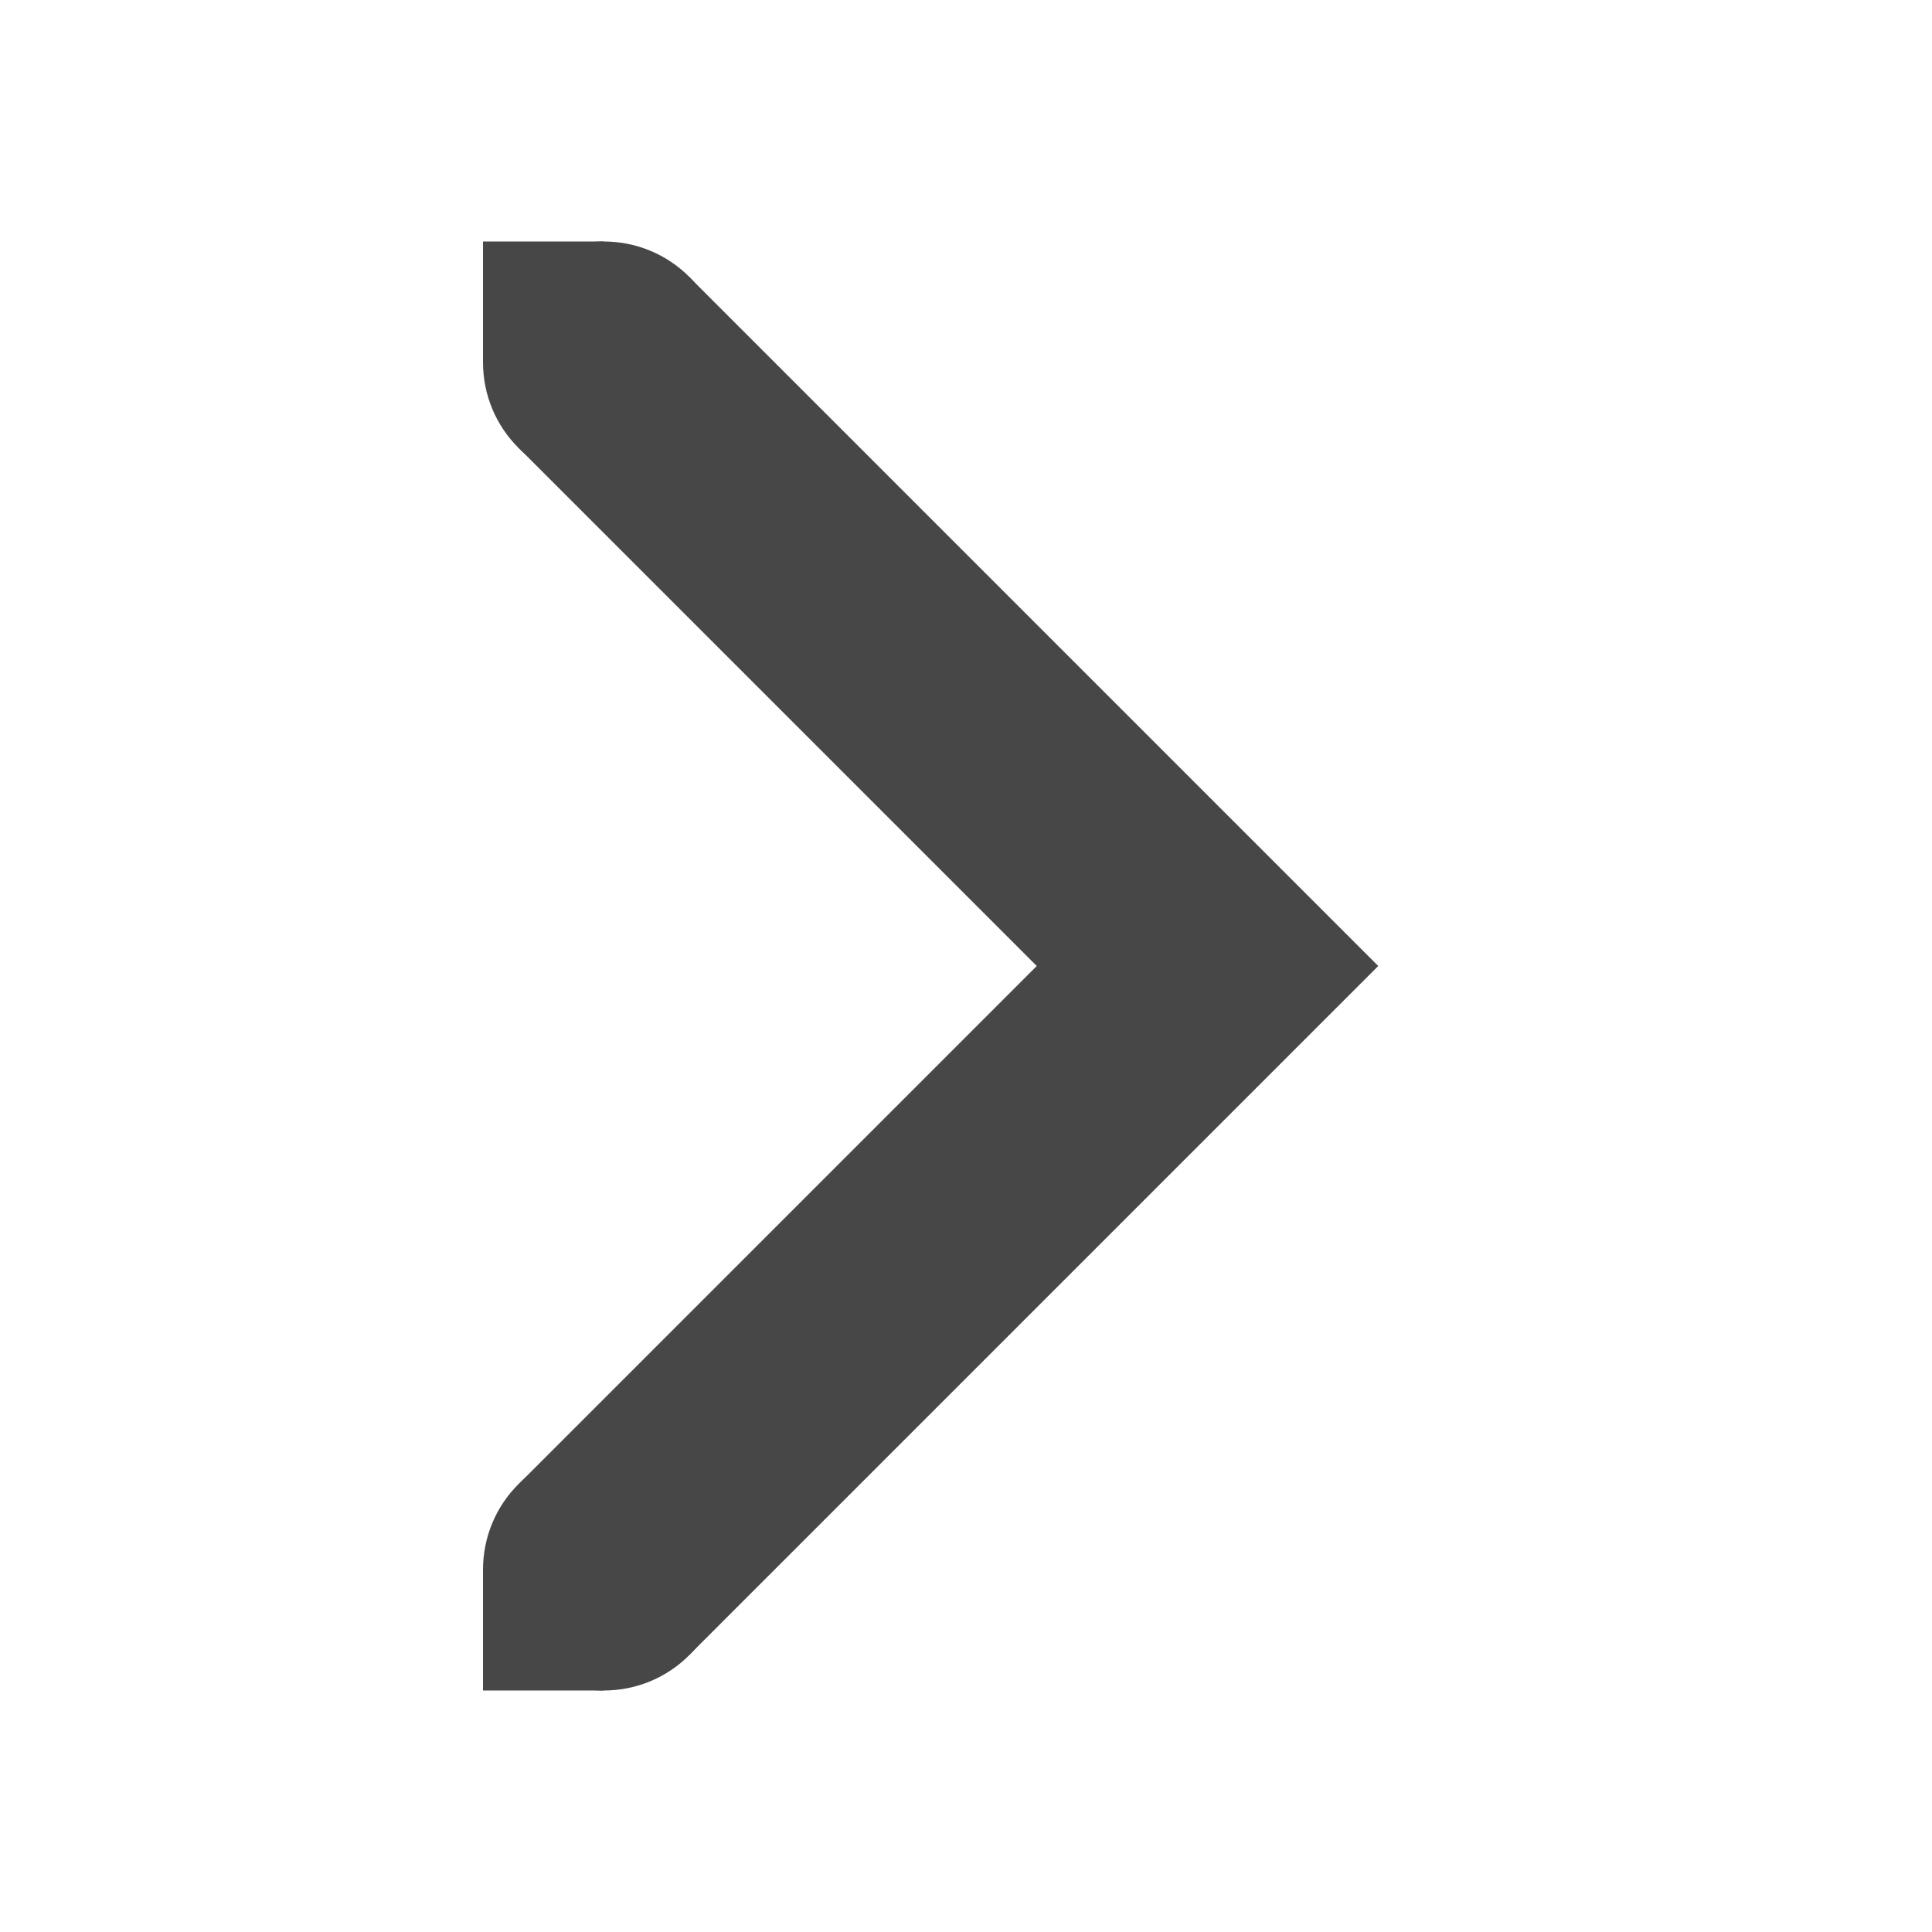
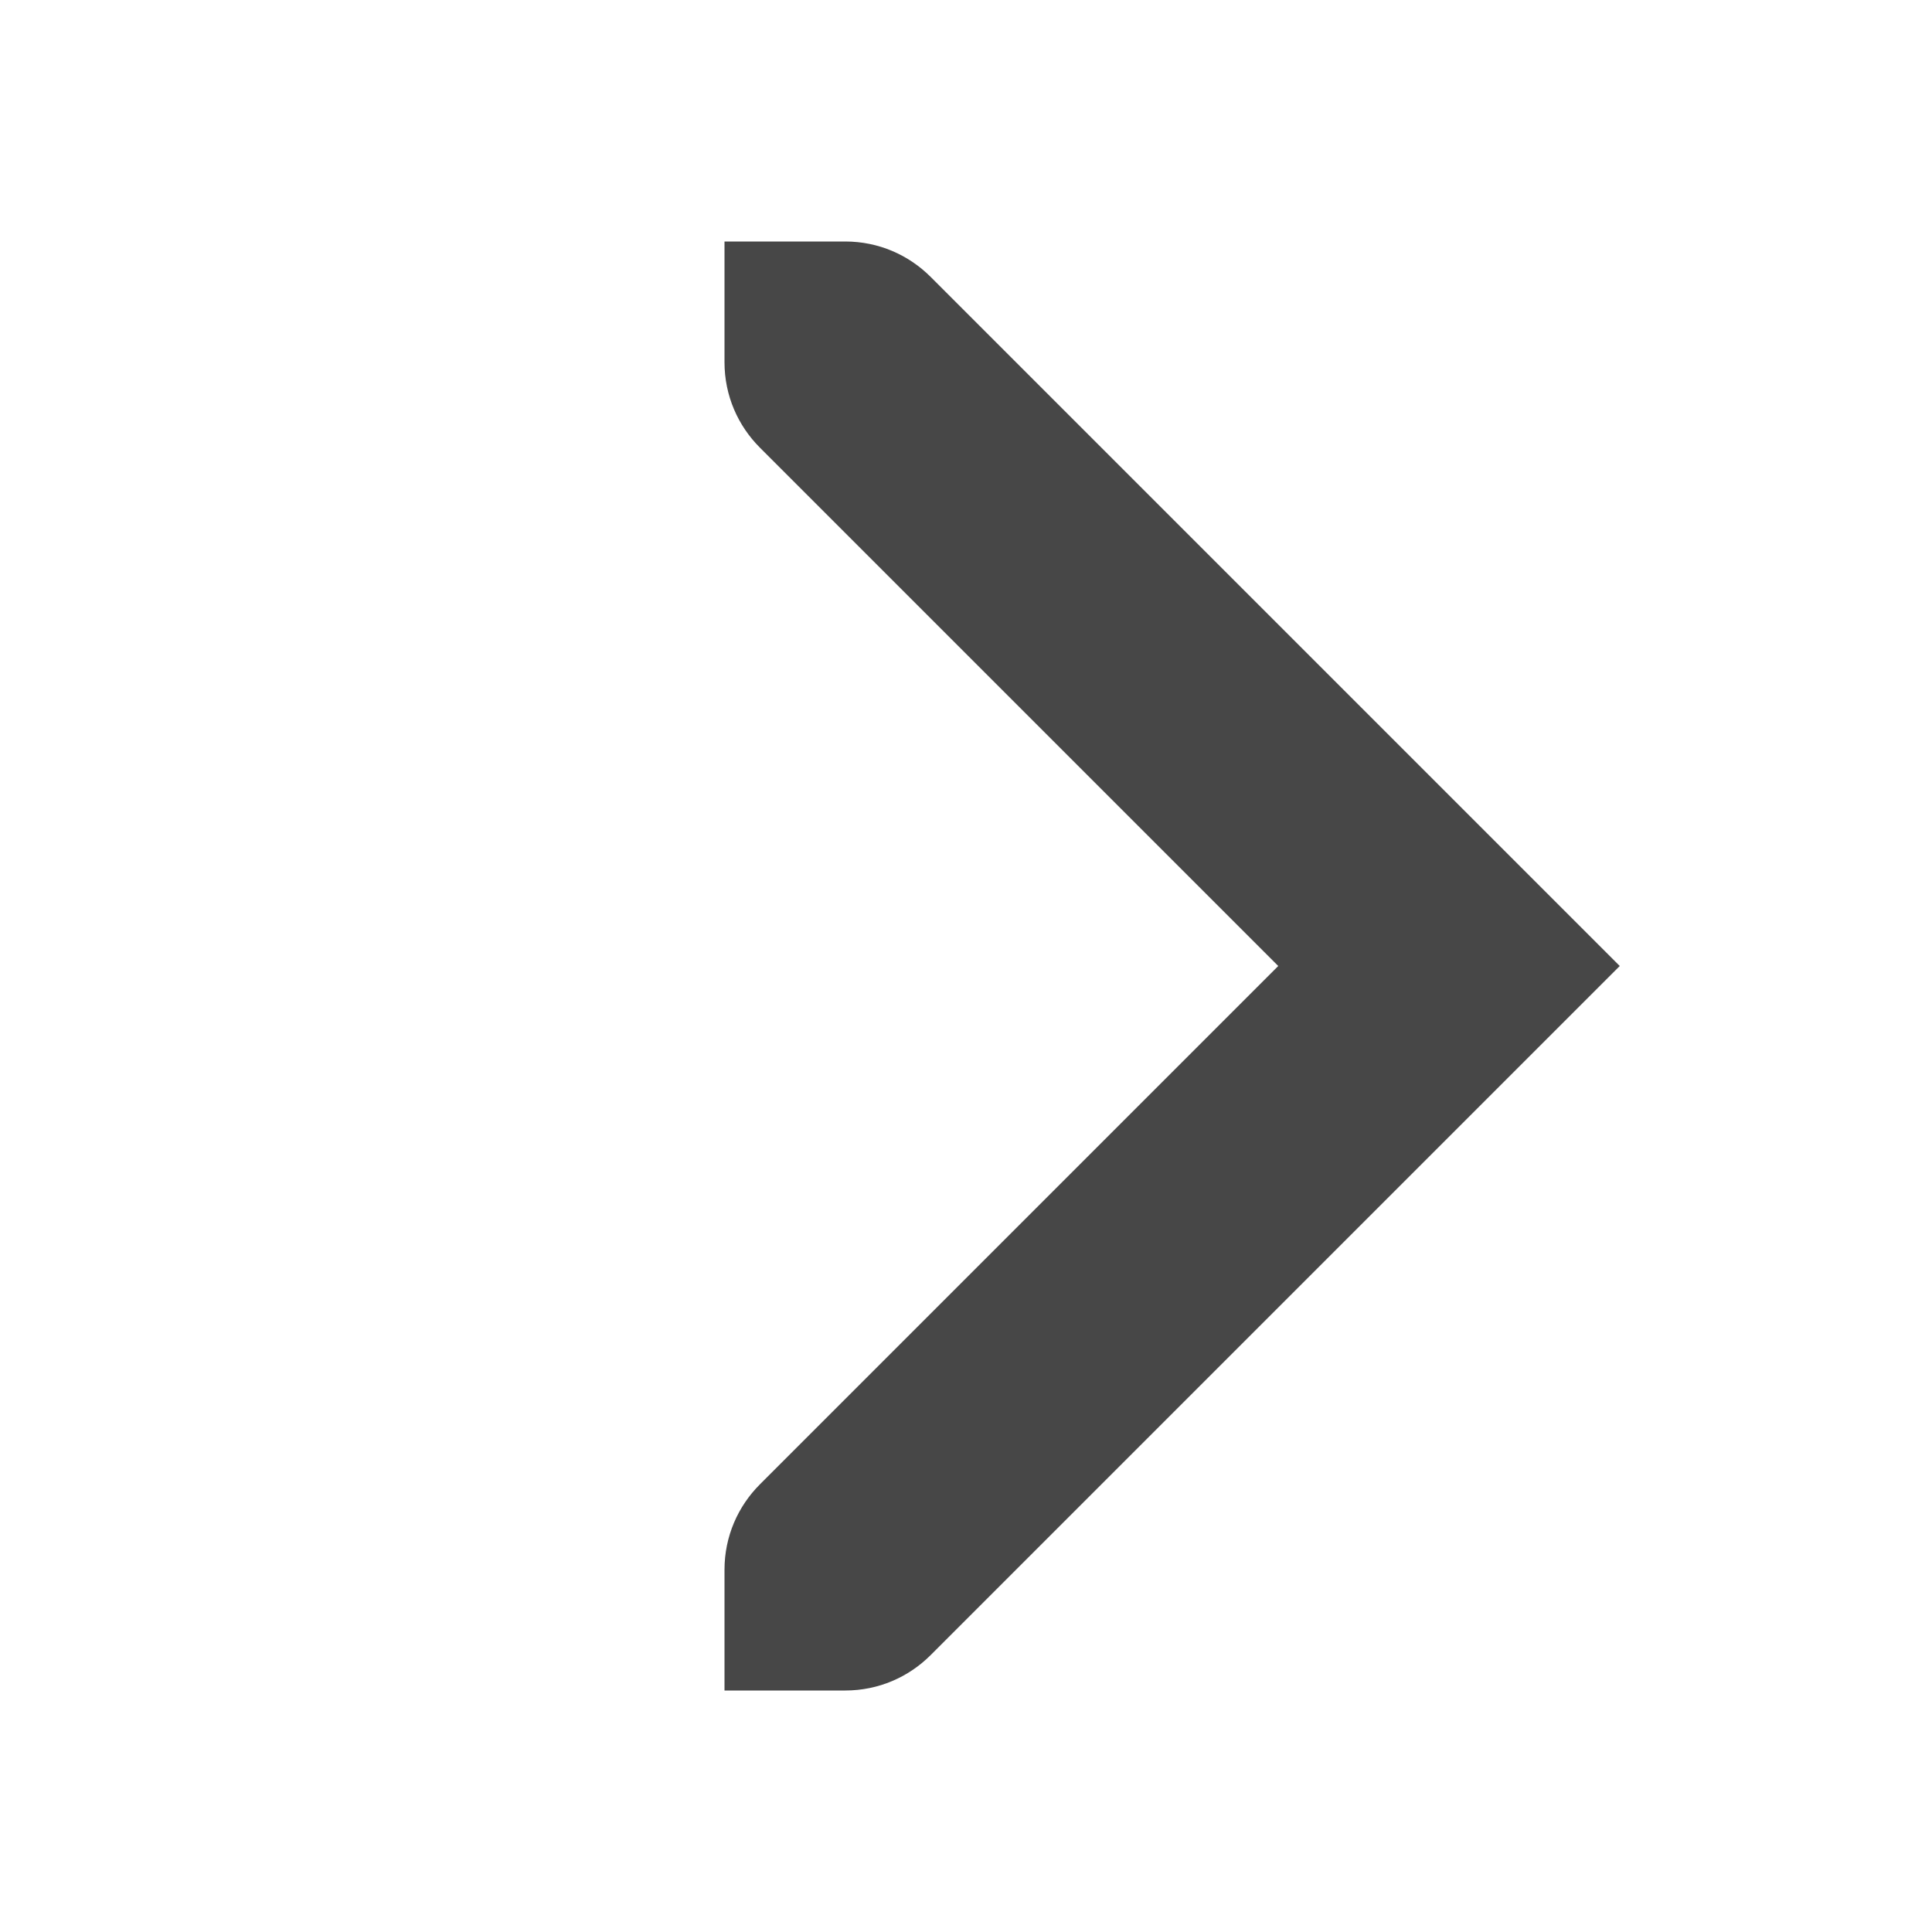
- <svg xmlns="http://www.w3.org/2000/svg" width="16" height="16">
-   <g color="#000" fill="#474747">
-     <path d="M5.707 2.293L4.293 3.707 8.586 8l-4.293 4.293 1.414 1.414L11.414 8z" style="line-height:normal;font-variant-ligatures:normal;font-variant-position:normal;font-variant-caps:normal;font-variant-numeric:normal;font-variant-alternates:normal;font-feature-settings:normal;text-indent:0;text-align:start;text-decoration-line:none;text-decoration-style:solid;text-decoration-color:#000;text-transform:none;text-orientation:mixed;shape-padding:0;isolation:auto;mix-blend-mode:normal;marker:none" font-weight="400" font-family="sans-serif" white-space="normal" overflow="visible" />
-     <path d="M5 13H4v1h1zM5 2H4v1h1z" style="marker:none" overflow="visible" />
-     <path d="M5 2c-.554 0-1 .446-1 1s.446 1 1 1 1-.446 1-1-.446-1-1-1zM5 12c-.554 0-1 .446-1 1s.446 1 1 1 1-.446 1-1-.446-1-1-1z" style="marker:none" overflow="visible" />
-   </g>
+ <svg xmlns="http://www.w3.org/2000/svg" width="16" height="16" version="1.1">
+   <path d="m6 2v1c0 0.277 0.112 0.526 0.293 0.707l4.293 4.293-4.293 4.293c-0.181 0.181-0.293 0.43-0.293 0.707v1h1c0.277 0 0.526-0.112 0.707-0.293l5.707-5.707-5.707-5.707c-0.181-0.181-0.43-0.293-0.707-0.293z" color="#000000" fill="#474747" style="font-feature-settings:normal;font-variant-alternates:normal;font-variant-caps:normal;font-variant-ligatures:normal;font-variant-numeric:normal;font-variant-position:normal;isolation:auto;mix-blend-mode:normal;shape-padding:0;text-decoration-color:#000000;text-decoration-line:none;text-decoration-style:solid;text-indent:0;text-orientation:mixed;text-transform:none" />
</svg>
